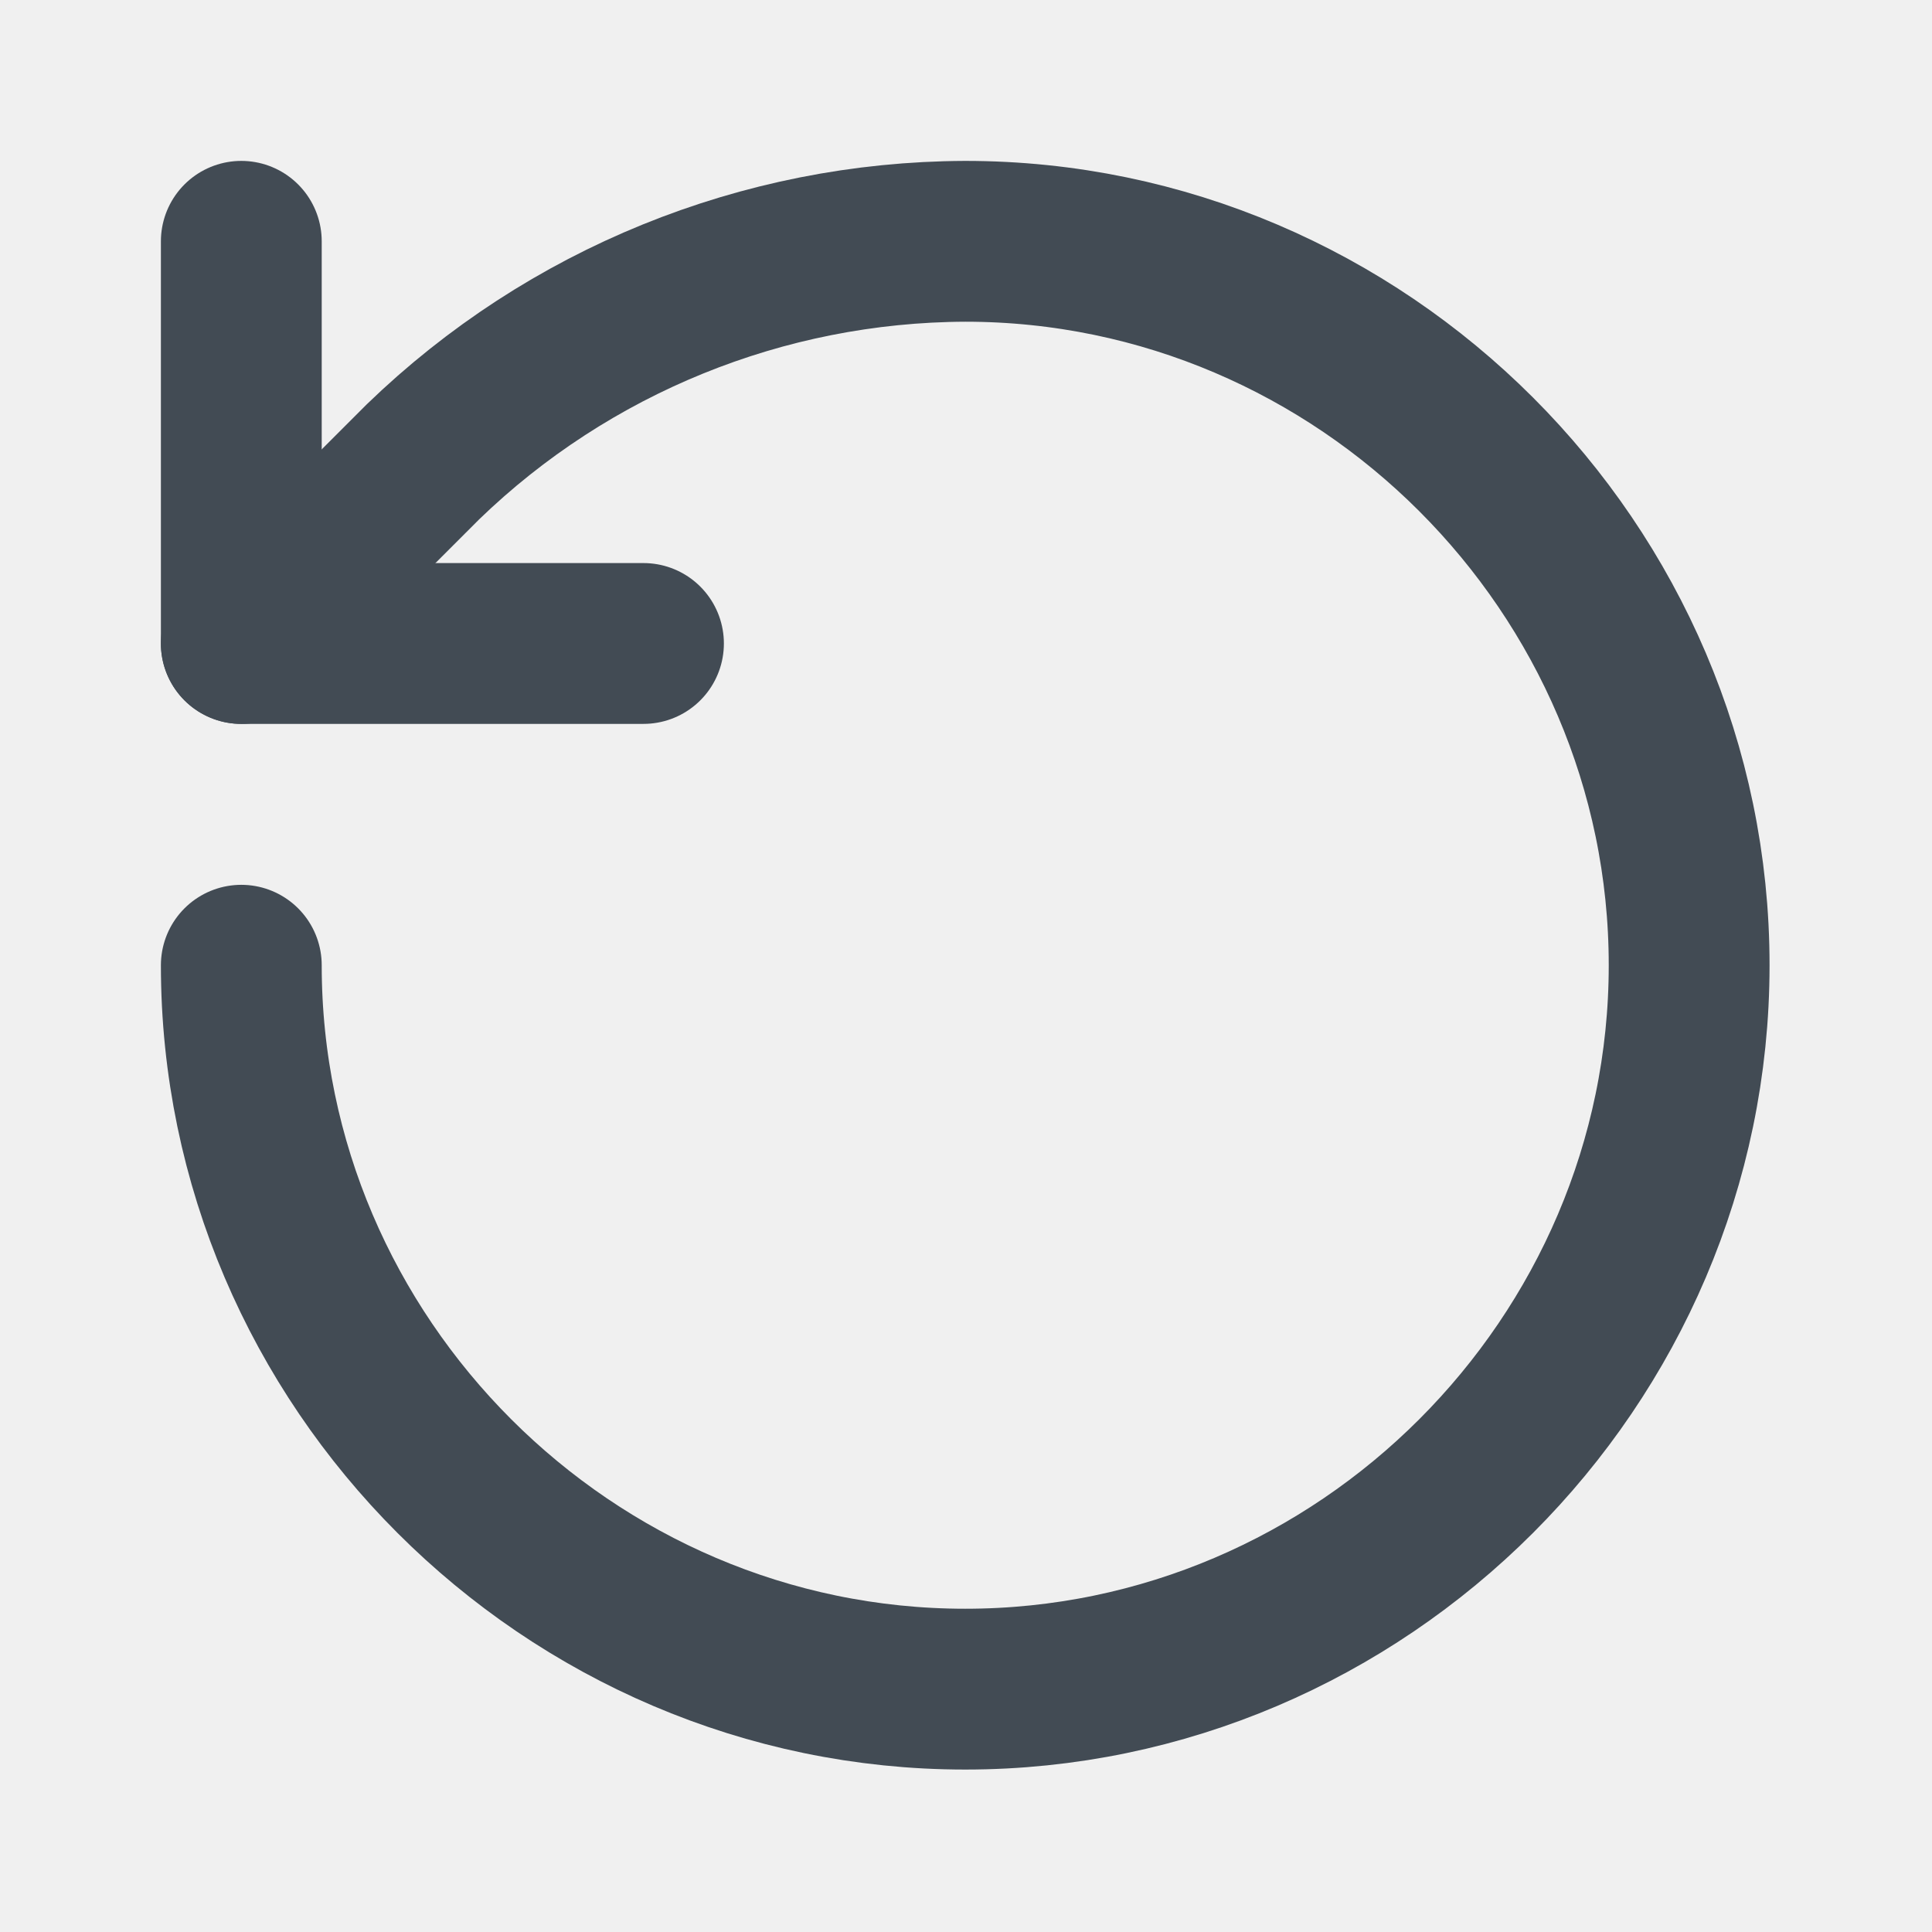
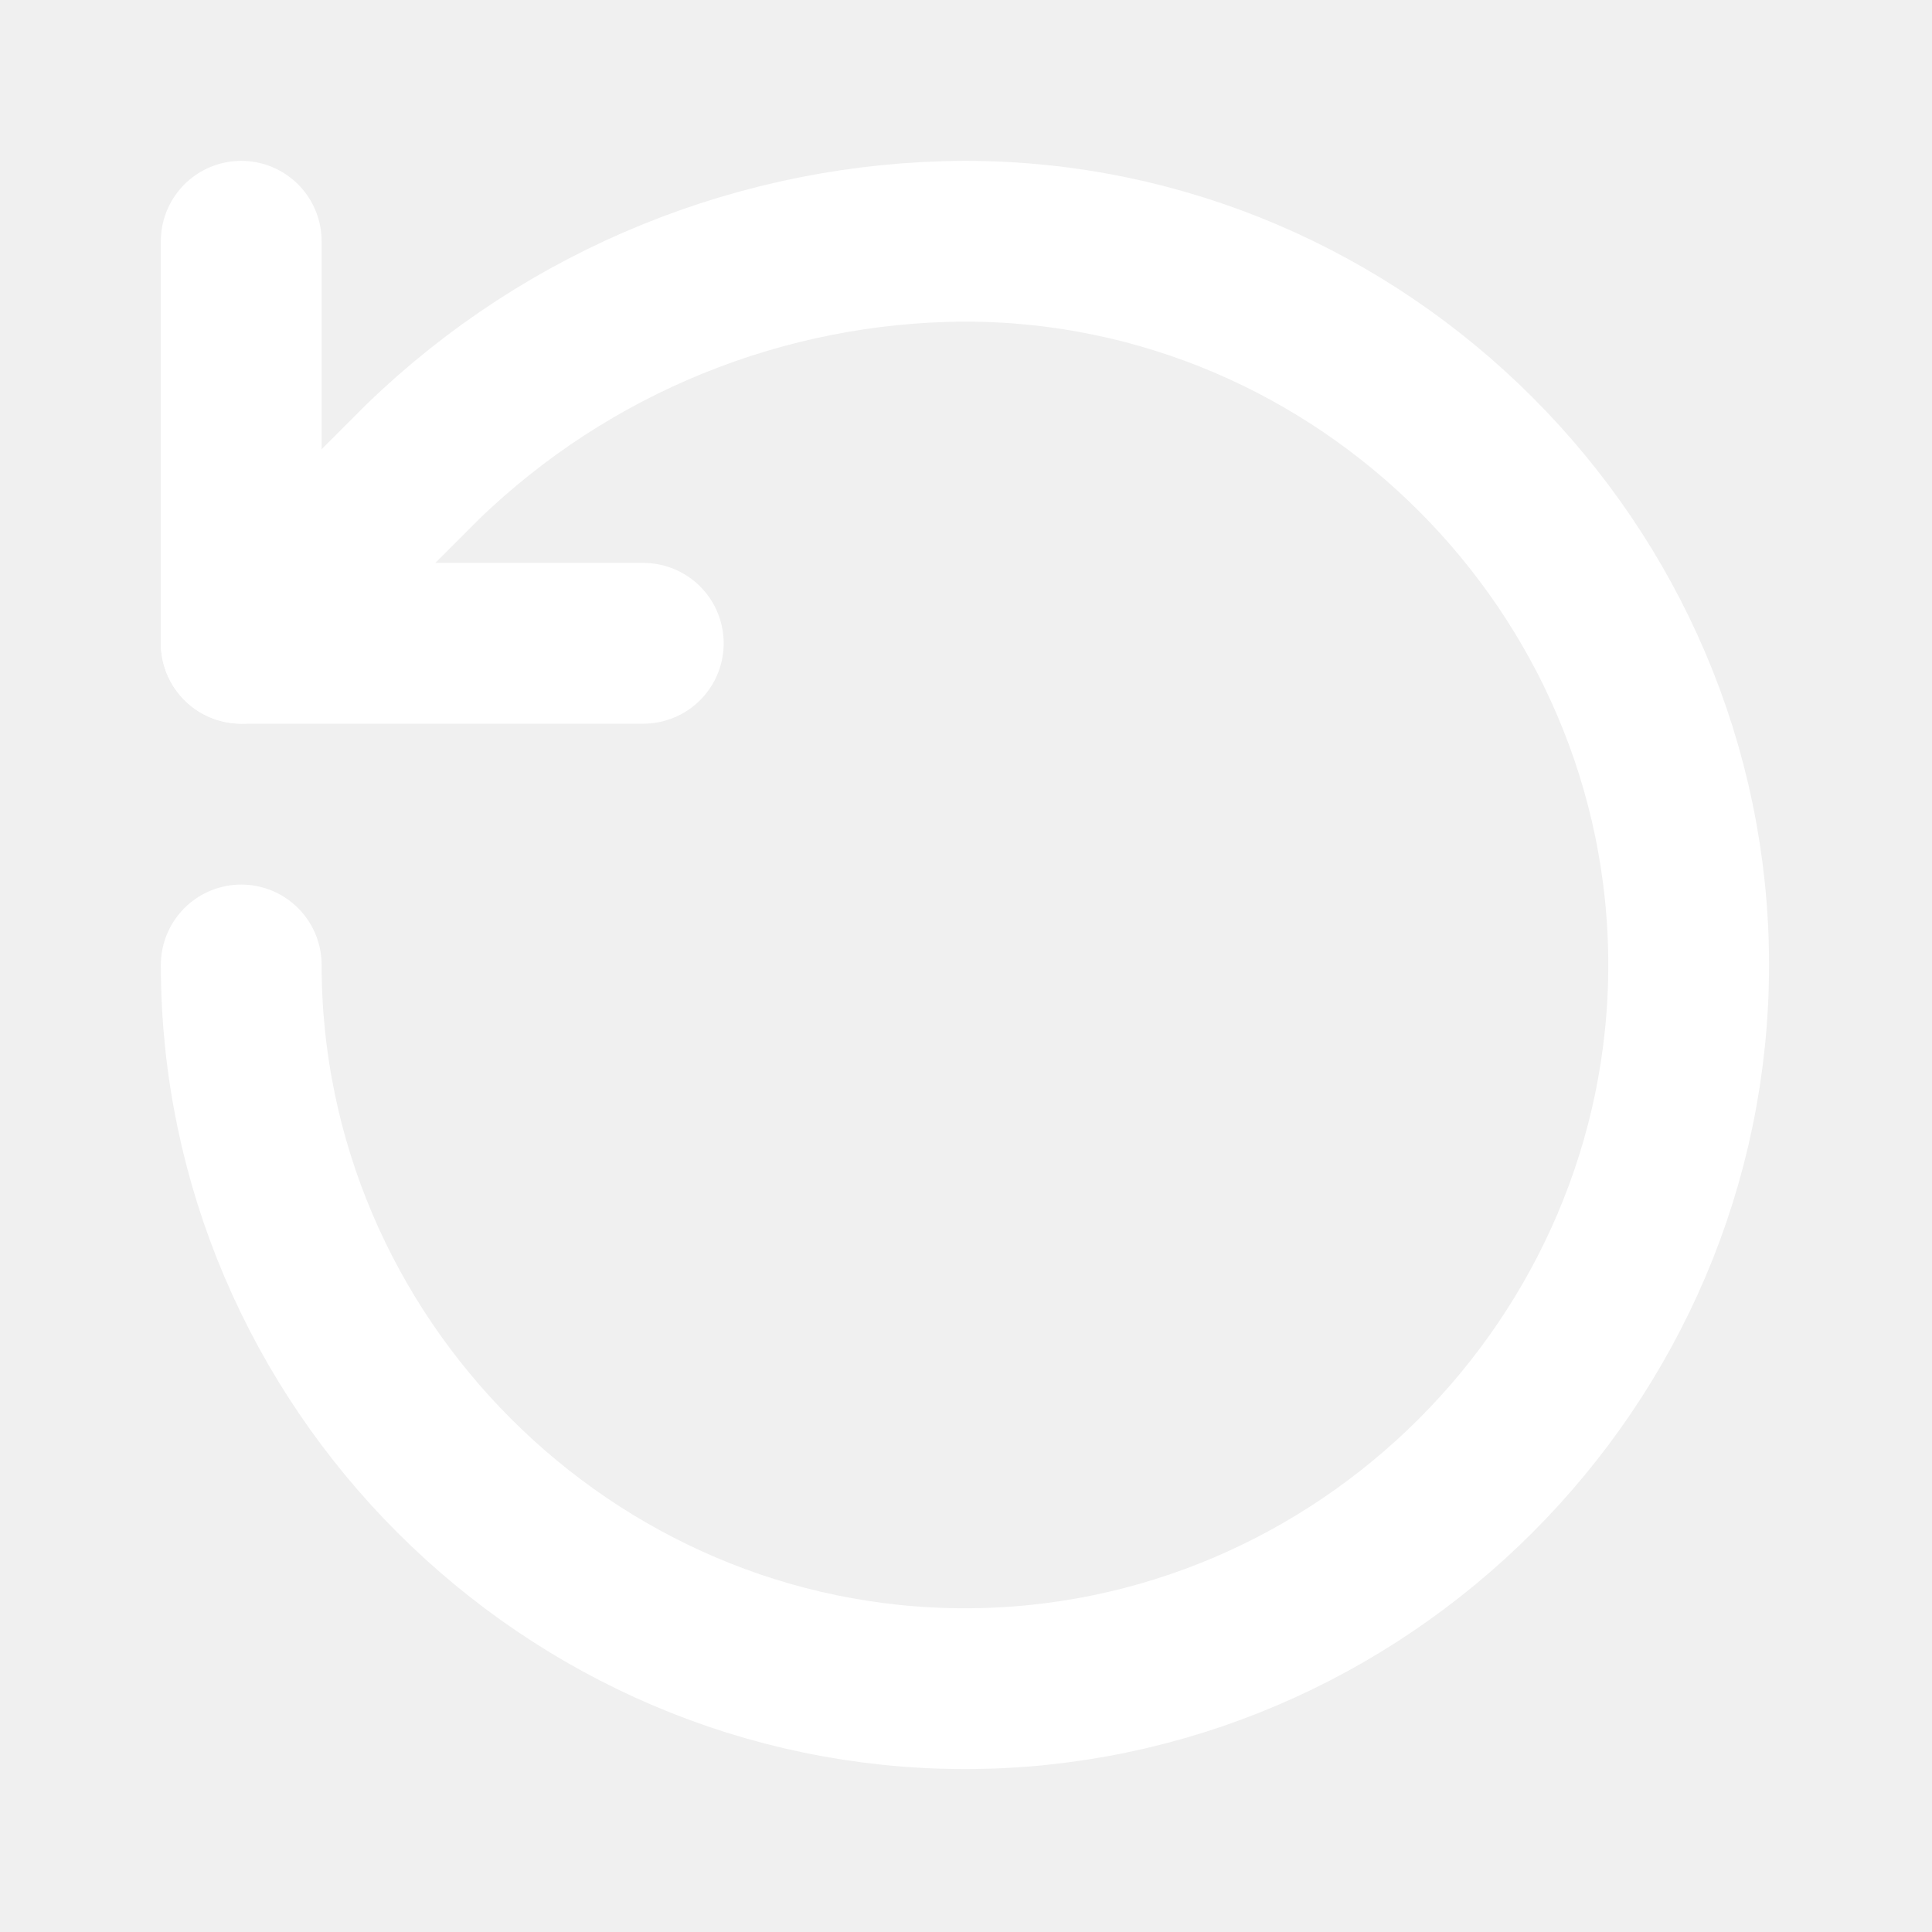
- <svg xmlns="http://www.w3.org/2000/svg" width="100%" height="100%" viewBox="0 0 417 417" version="1.1" xml:space="preserve" style="fill-rule:evenodd;clip-rule:evenodd;stroke-linecap:round;stroke-linejoin:round;">
-   <path d="M52.083,208.333c0,85.717 70.533,156.25 156.25,156.25c85.717,0 156.25,-70.533 156.25,-156.25c0,-85.717 -70.533,-156.25 -156.25,-156.25c-43.667,0.162 -85.621,17.221 -117.013,47.571l-39.237,39.237" style="fill:none;fill-rule:nonzero;stroke:#424b54;stroke-width:34.71px;" />
-   <path d="M52.083,52.083l0,86.804l86.804,0" style="fill:none;fill-rule:nonzero;stroke:#424b54;stroke-width:34.71px;" />
+ <svg xmlns="http://www.w3.org/2000/svg" width="100%" height="100%" viewBox="0 0 1738 1738" version="1.1" xml:space="preserve" style="fill-rule:evenodd;clip-rule:evenodd;stroke-linecap:round;stroke-linejoin:round;">
+   <path d="M217.013,868.054c0,357.154 293.888,651.042 651.042,651.042c357.154,0 651.042,-293.888 651.042,-651.042c0,-357.154 -293.888,-651.042 -651.042,-651.042c-181.946,0.675 -356.754,71.754 -487.554,198.212l-163.488,163.487" style="fill:none;fill-rule:nonzero;stroke:#fff;stroke-width:144.63px;" />
+   <path d="M217.013,217.013l0,361.683l361.683,0" style="fill:none;fill-rule:nonzero;stroke:#fff;stroke-width:144.63px;" />
</svg>
